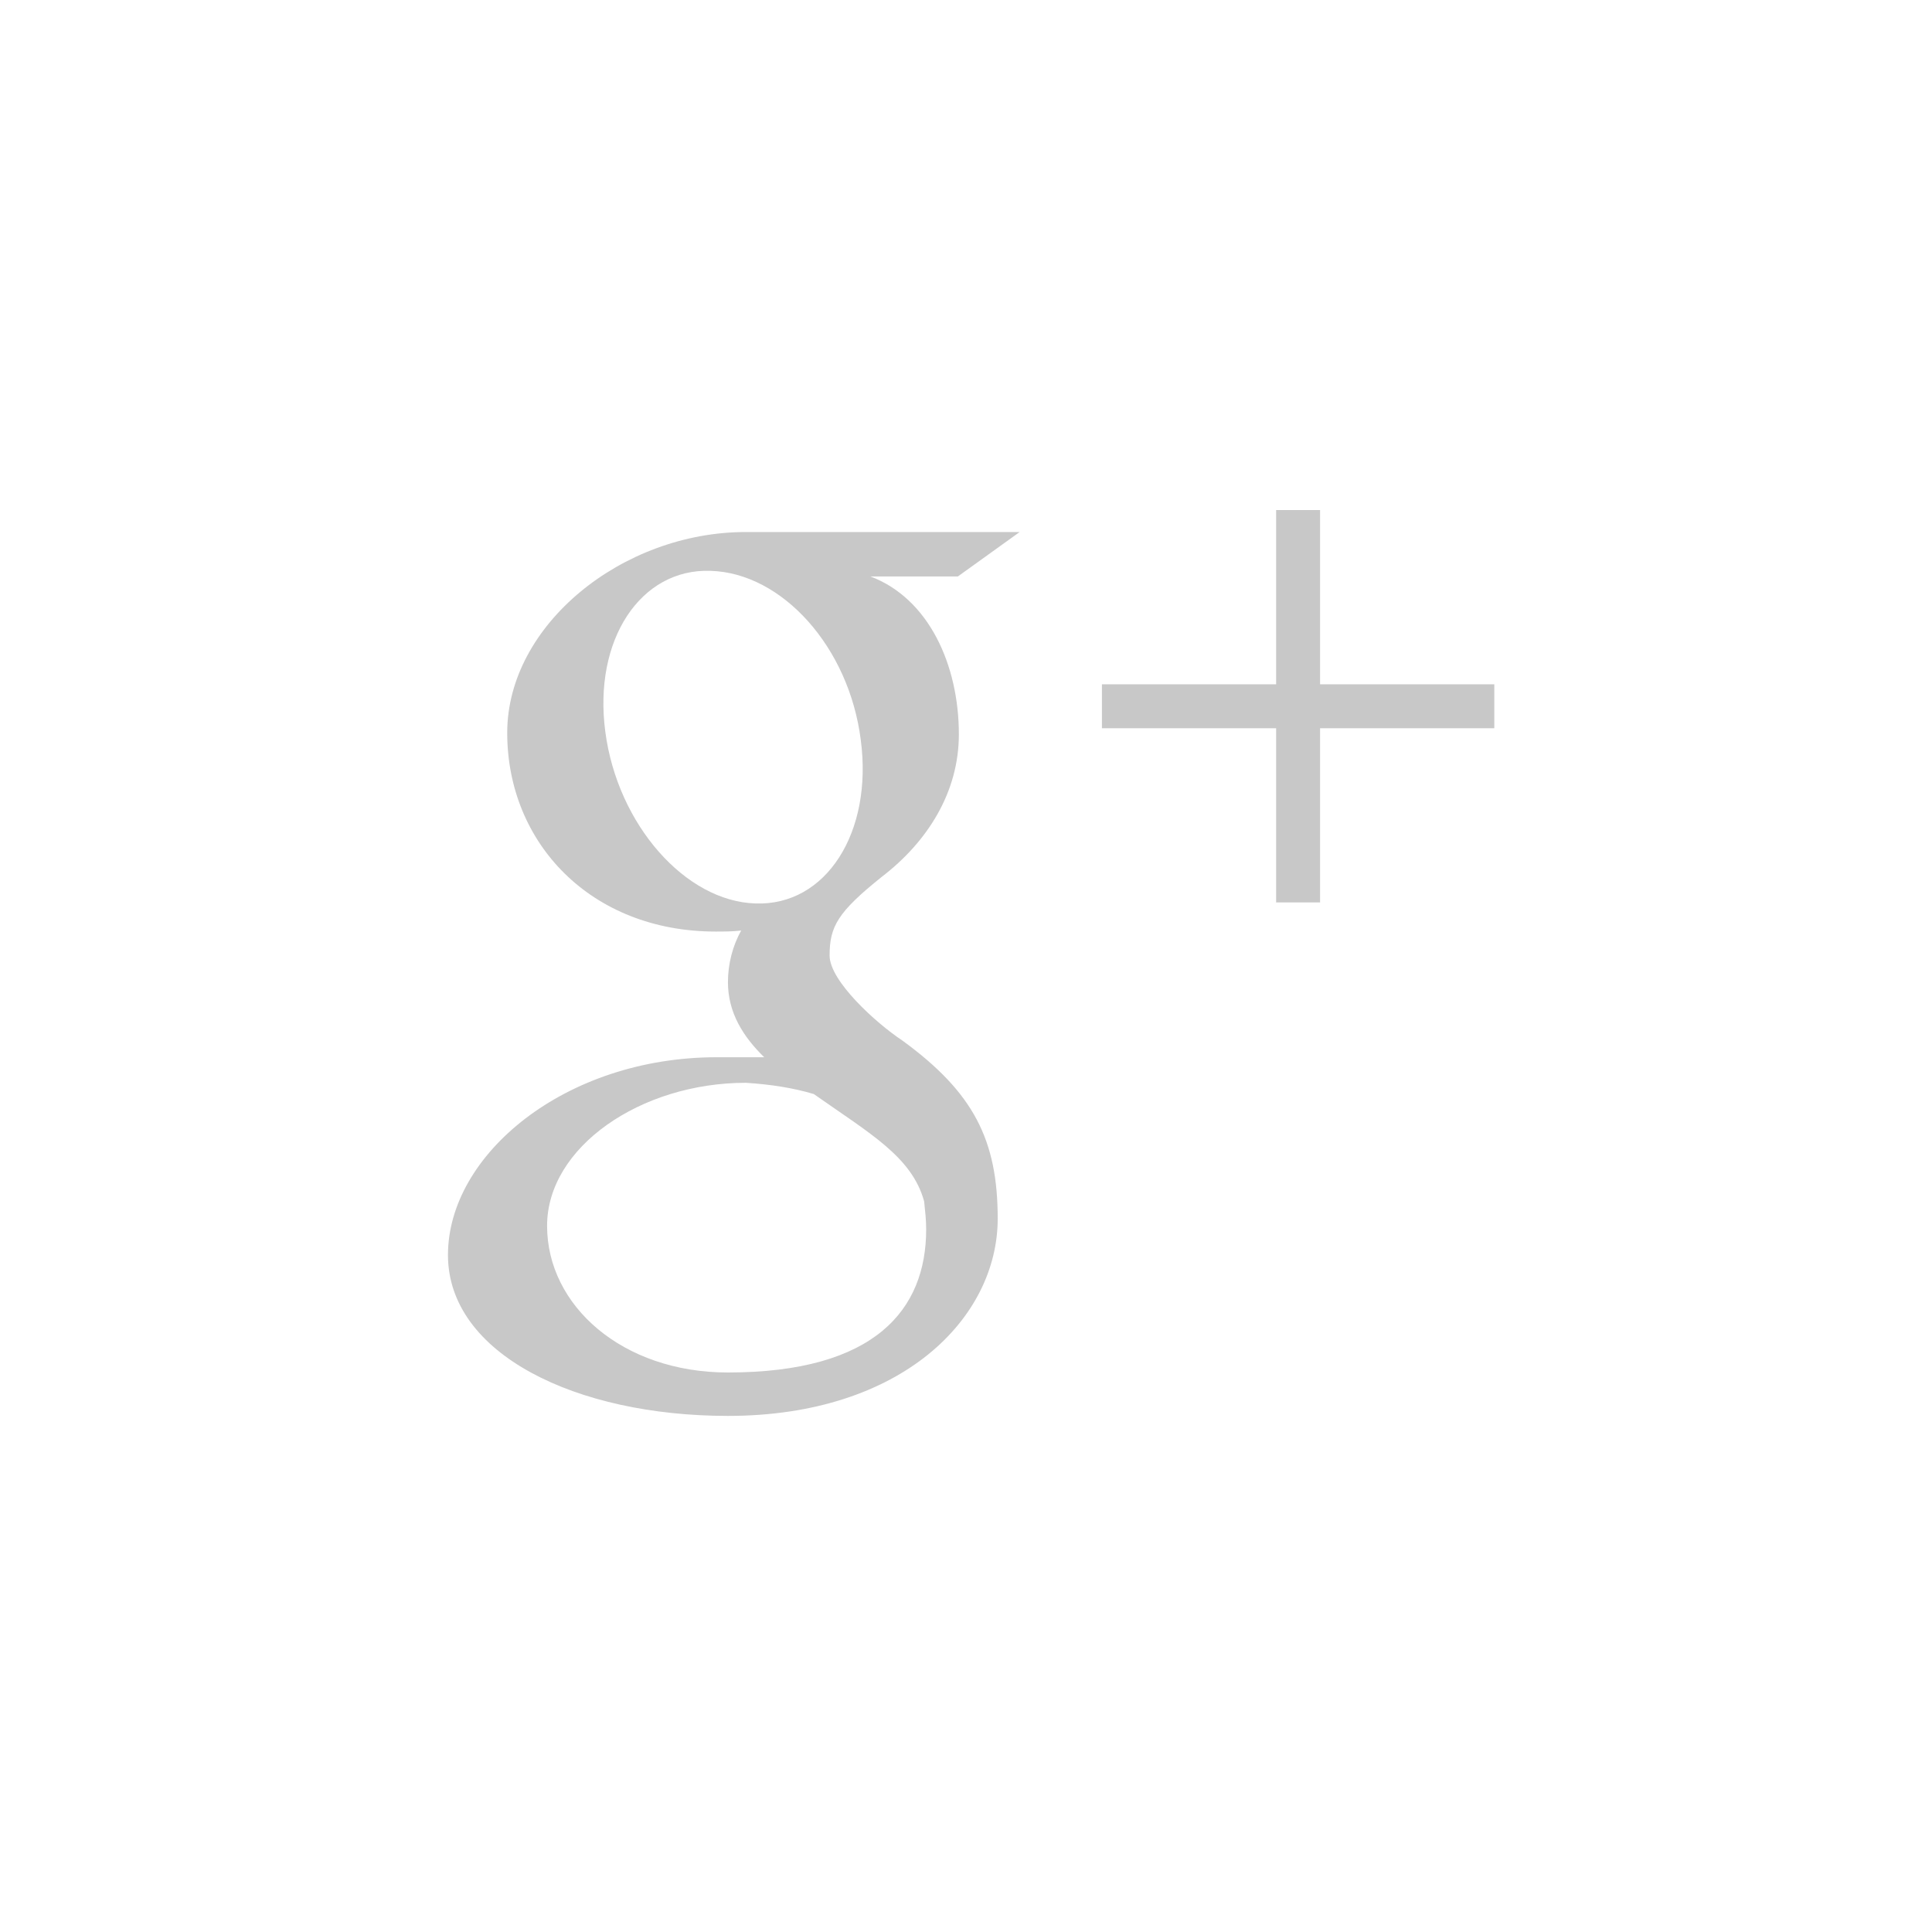
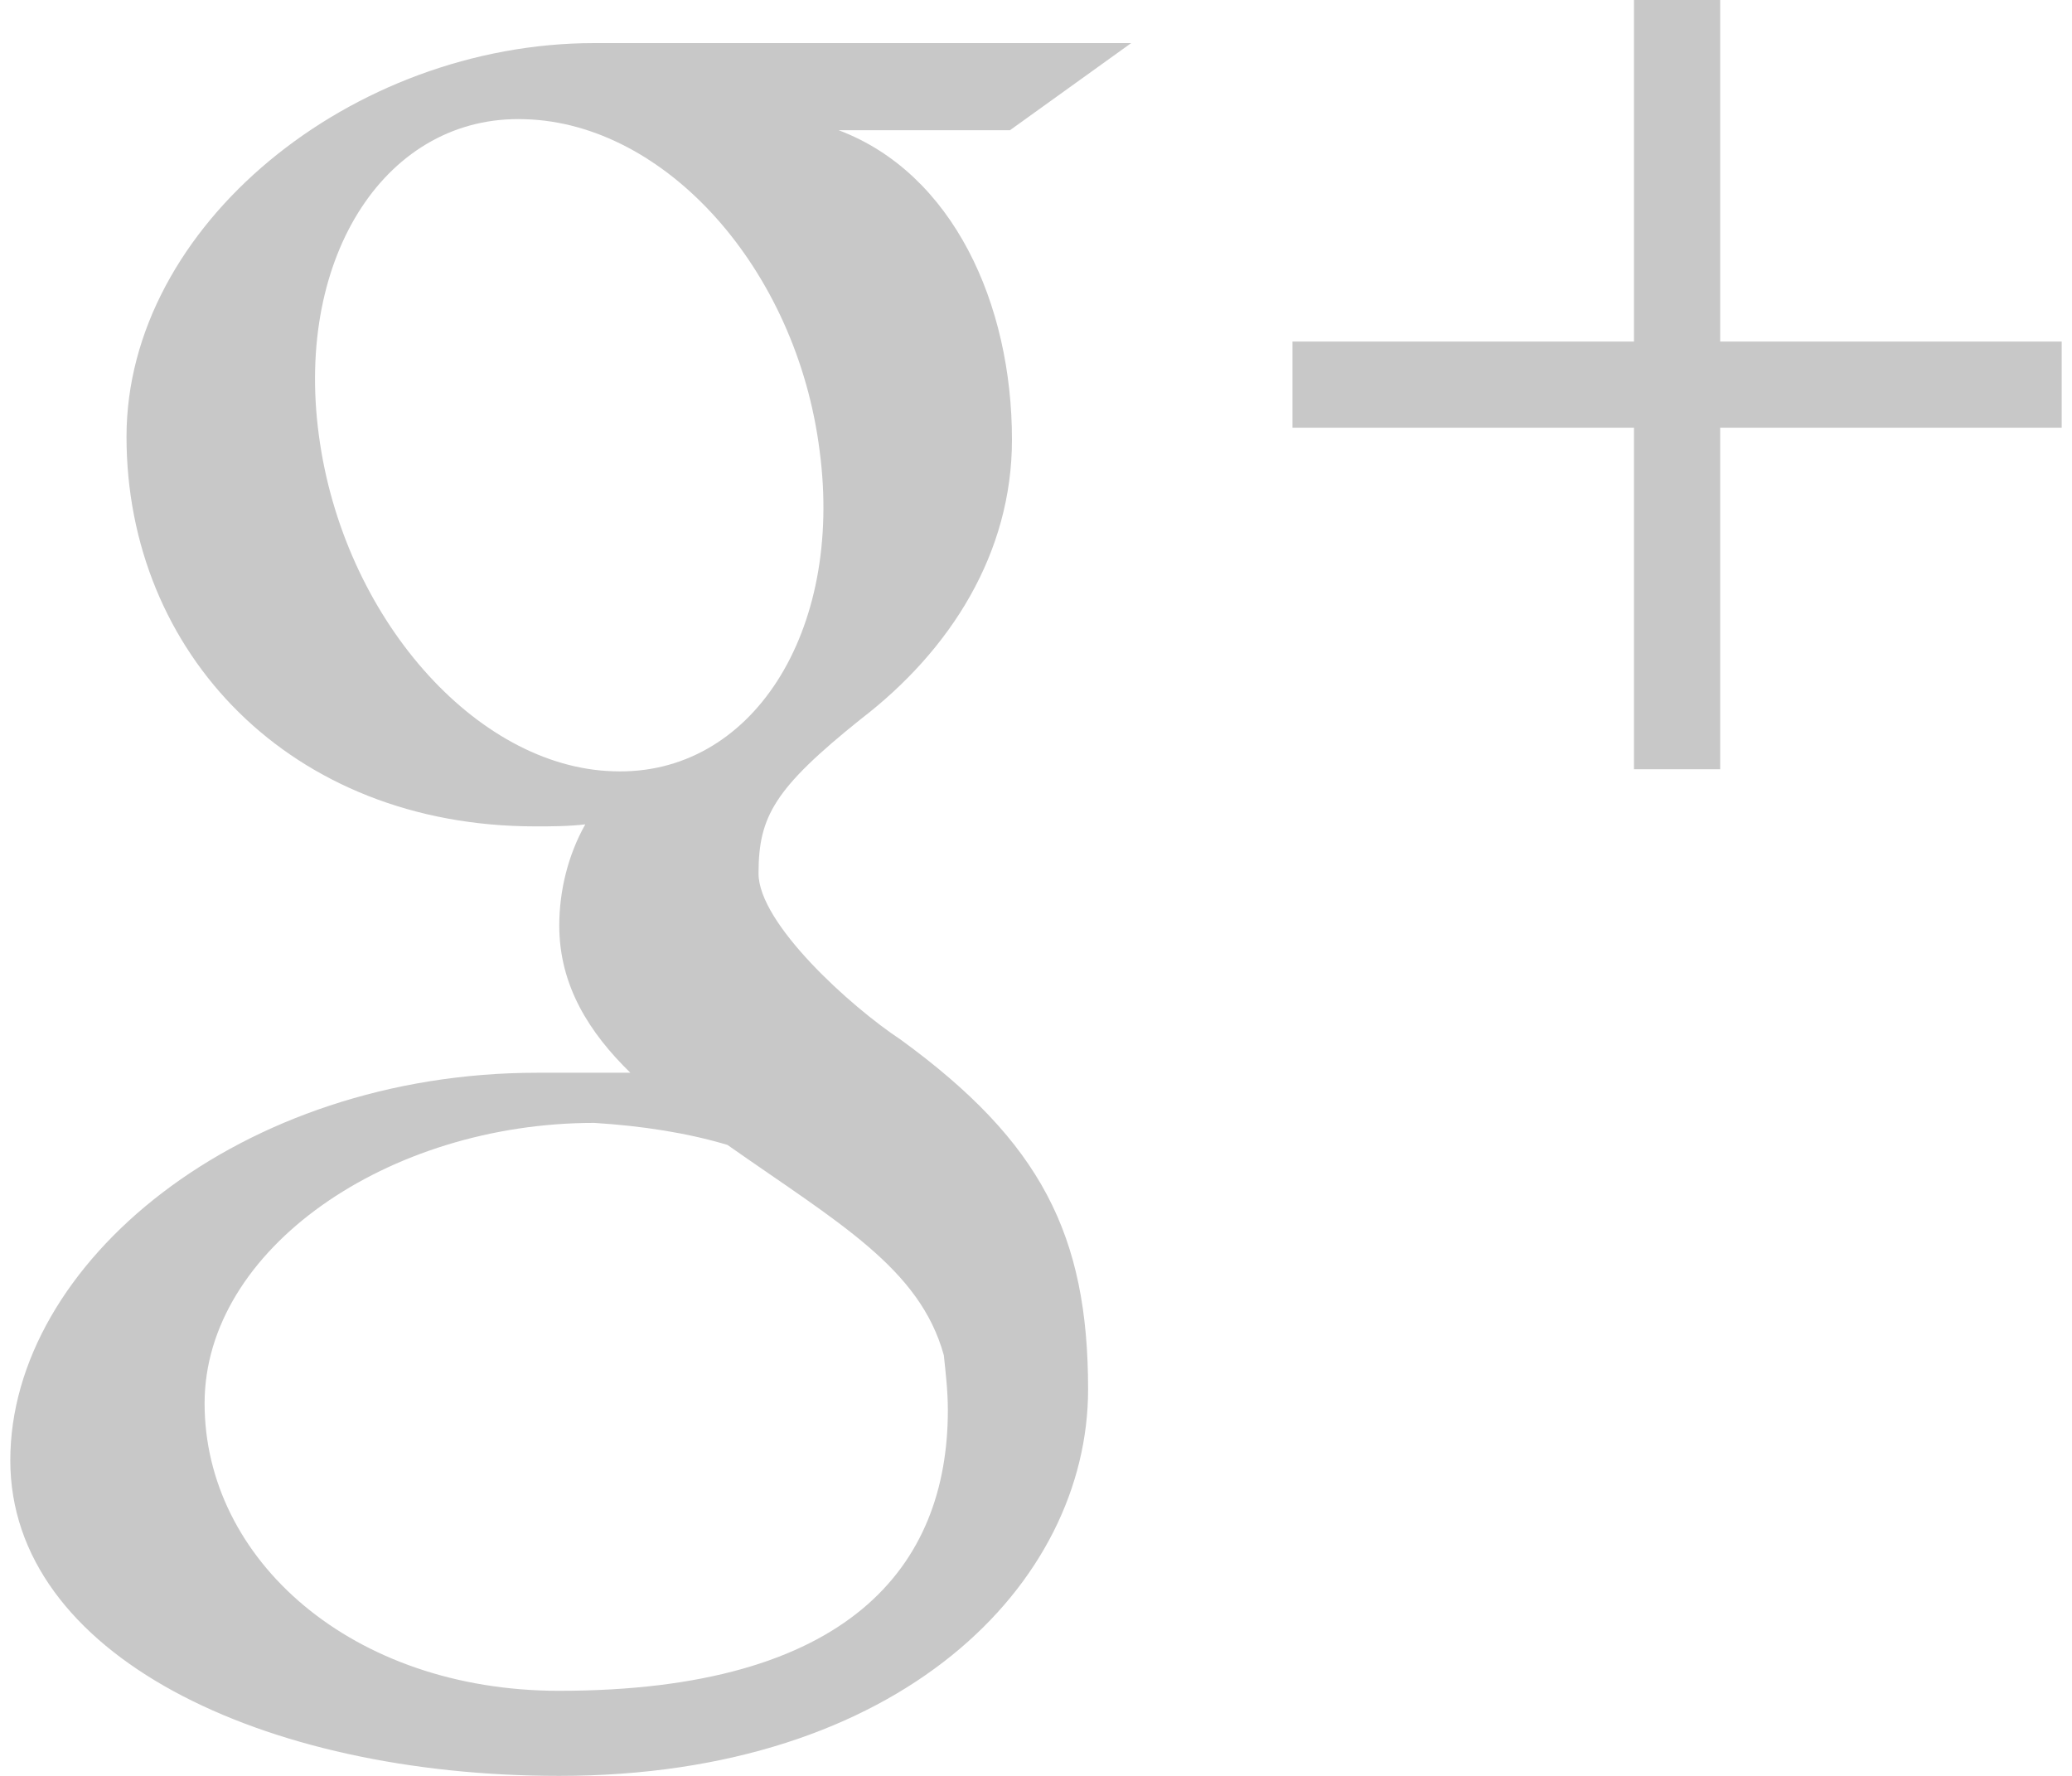
- <svg xmlns="http://www.w3.org/2000/svg" version="1.1" id="Layer_1" x="0px" y="0px" width="200px" height="200px" viewBox="0 0 200 200" enable-background="new 0 0 200 200" xml:space="preserve">
+ <svg xmlns="http://www.w3.org/2000/svg" version="1.1" id="Layer_1" x="0px" y="0px" width="35px" height="30px" viewBox="83.031 84.687 35 30" enable-background="new 83.031 84.687 35 30" xml:space="preserve">
  <g>
-     <path fill="#C8C8C8" d="M103.282,126.159c0,10.261-9.891,20.415-27.926,20.415c-15.708,0-28.983-6.399-28.983-16.66   c0-10.419,12.164-20.469,27.819-20.469c1.746,0,3.28,0,4.919,0c-2.168-2.116-3.755-4.602-3.755-7.775   c0-1.851,0.476-3.754,1.375-5.341c-0.899,0.106-1.798,0.106-2.645,0.106c-12.905,0-21.579-9.15-21.579-20.574   c0-11.159,11.9-20.786,24.699-20.786c7.034,0,28.349,0,28.349,0l-6.4,4.602h-9.044c6.03,2.274,9.15,9.149,9.15,16.342   c0,5.977-3.226,11.107-7.986,14.756c-4.549,3.649-5.395,5.13-5.395,8.146c0,2.645,4.866,7.035,7.511,8.779   C100.796,113.096,103.282,118.014,103.282,126.159z M95.877,127.269c0-1.004-0.106-1.904-0.211-2.908   c-1.27-4.602-5.554-6.982-11.424-11.107c-2.115-0.634-4.496-1.004-7.034-1.163c-10.895,0-20.574,6.664-20.574,14.809   c0,8.251,7.775,15.18,18.723,15.18C90.641,142.078,95.877,135.52,95.877,127.269z M89.107,76.601   c-1.216-9.626-8.145-17.295-15.549-17.507c-7.246-0.264-12.165,7.14-10.896,16.661c1.269,9.625,8.304,17.559,15.55,17.771   C85.511,93.79,90.376,86.174,89.107,76.601z M154.689,75.384h-18.034V93.42h-4.55V75.384h-18.034v-4.548h18.034V52.801h4.55v18.036   h18.034V75.384z" />
+     <path fill="#C8C8C8" d="M101.411,108.156c0,3.283-3.164,6.531-8.934,6.531c-5.025,0-9.272-2.047-9.272-5.33   c0-3.333,3.892-6.548,8.9-6.548c0.559,0,1.049,0,1.574,0c-0.694-0.677-1.201-1.472-1.201-2.487c0-0.592,0.152-1.201,0.44-1.709   c-0.288,0.034-0.575,0.034-0.846,0.034c-4.129,0-6.904-2.927-6.904-6.582c0-3.57,3.807-6.65,7.902-6.65c2.25,0,9.069,0,9.069,0   l-2.048,1.472h-2.893c1.929,0.728,2.927,2.927,2.927,5.228c0,1.912-1.032,3.553-2.555,4.721c-1.455,1.167-1.726,1.641-1.726,2.606   c0,0.846,1.557,2.251,2.403,2.809C100.616,103.977,101.411,105.551,101.411,108.156z M99.042,108.511   c0-0.321-0.034-0.609-0.068-0.93c-0.406-1.472-1.777-2.234-3.655-3.553c-0.677-0.203-1.438-0.321-2.25-0.372   c-3.486,0-6.582,2.132-6.582,4.738c0,2.64,2.487,4.856,5.99,4.856C97.367,113.249,99.042,111.151,99.042,108.511z M96.876,92.302   c-0.389-3.08-2.606-5.533-4.974-5.601c-2.318-0.084-3.892,2.284-3.486,5.33c0.406,3.079,2.657,5.618,4.975,5.685   C95.726,97.801,97.282,95.364,96.876,92.302z M117.857,91.912h-5.769v5.77h-1.456v-5.77h-5.769v-1.455h5.769v-5.77h1.456v5.77   h5.769V91.912z" />
  </g>
</svg>
